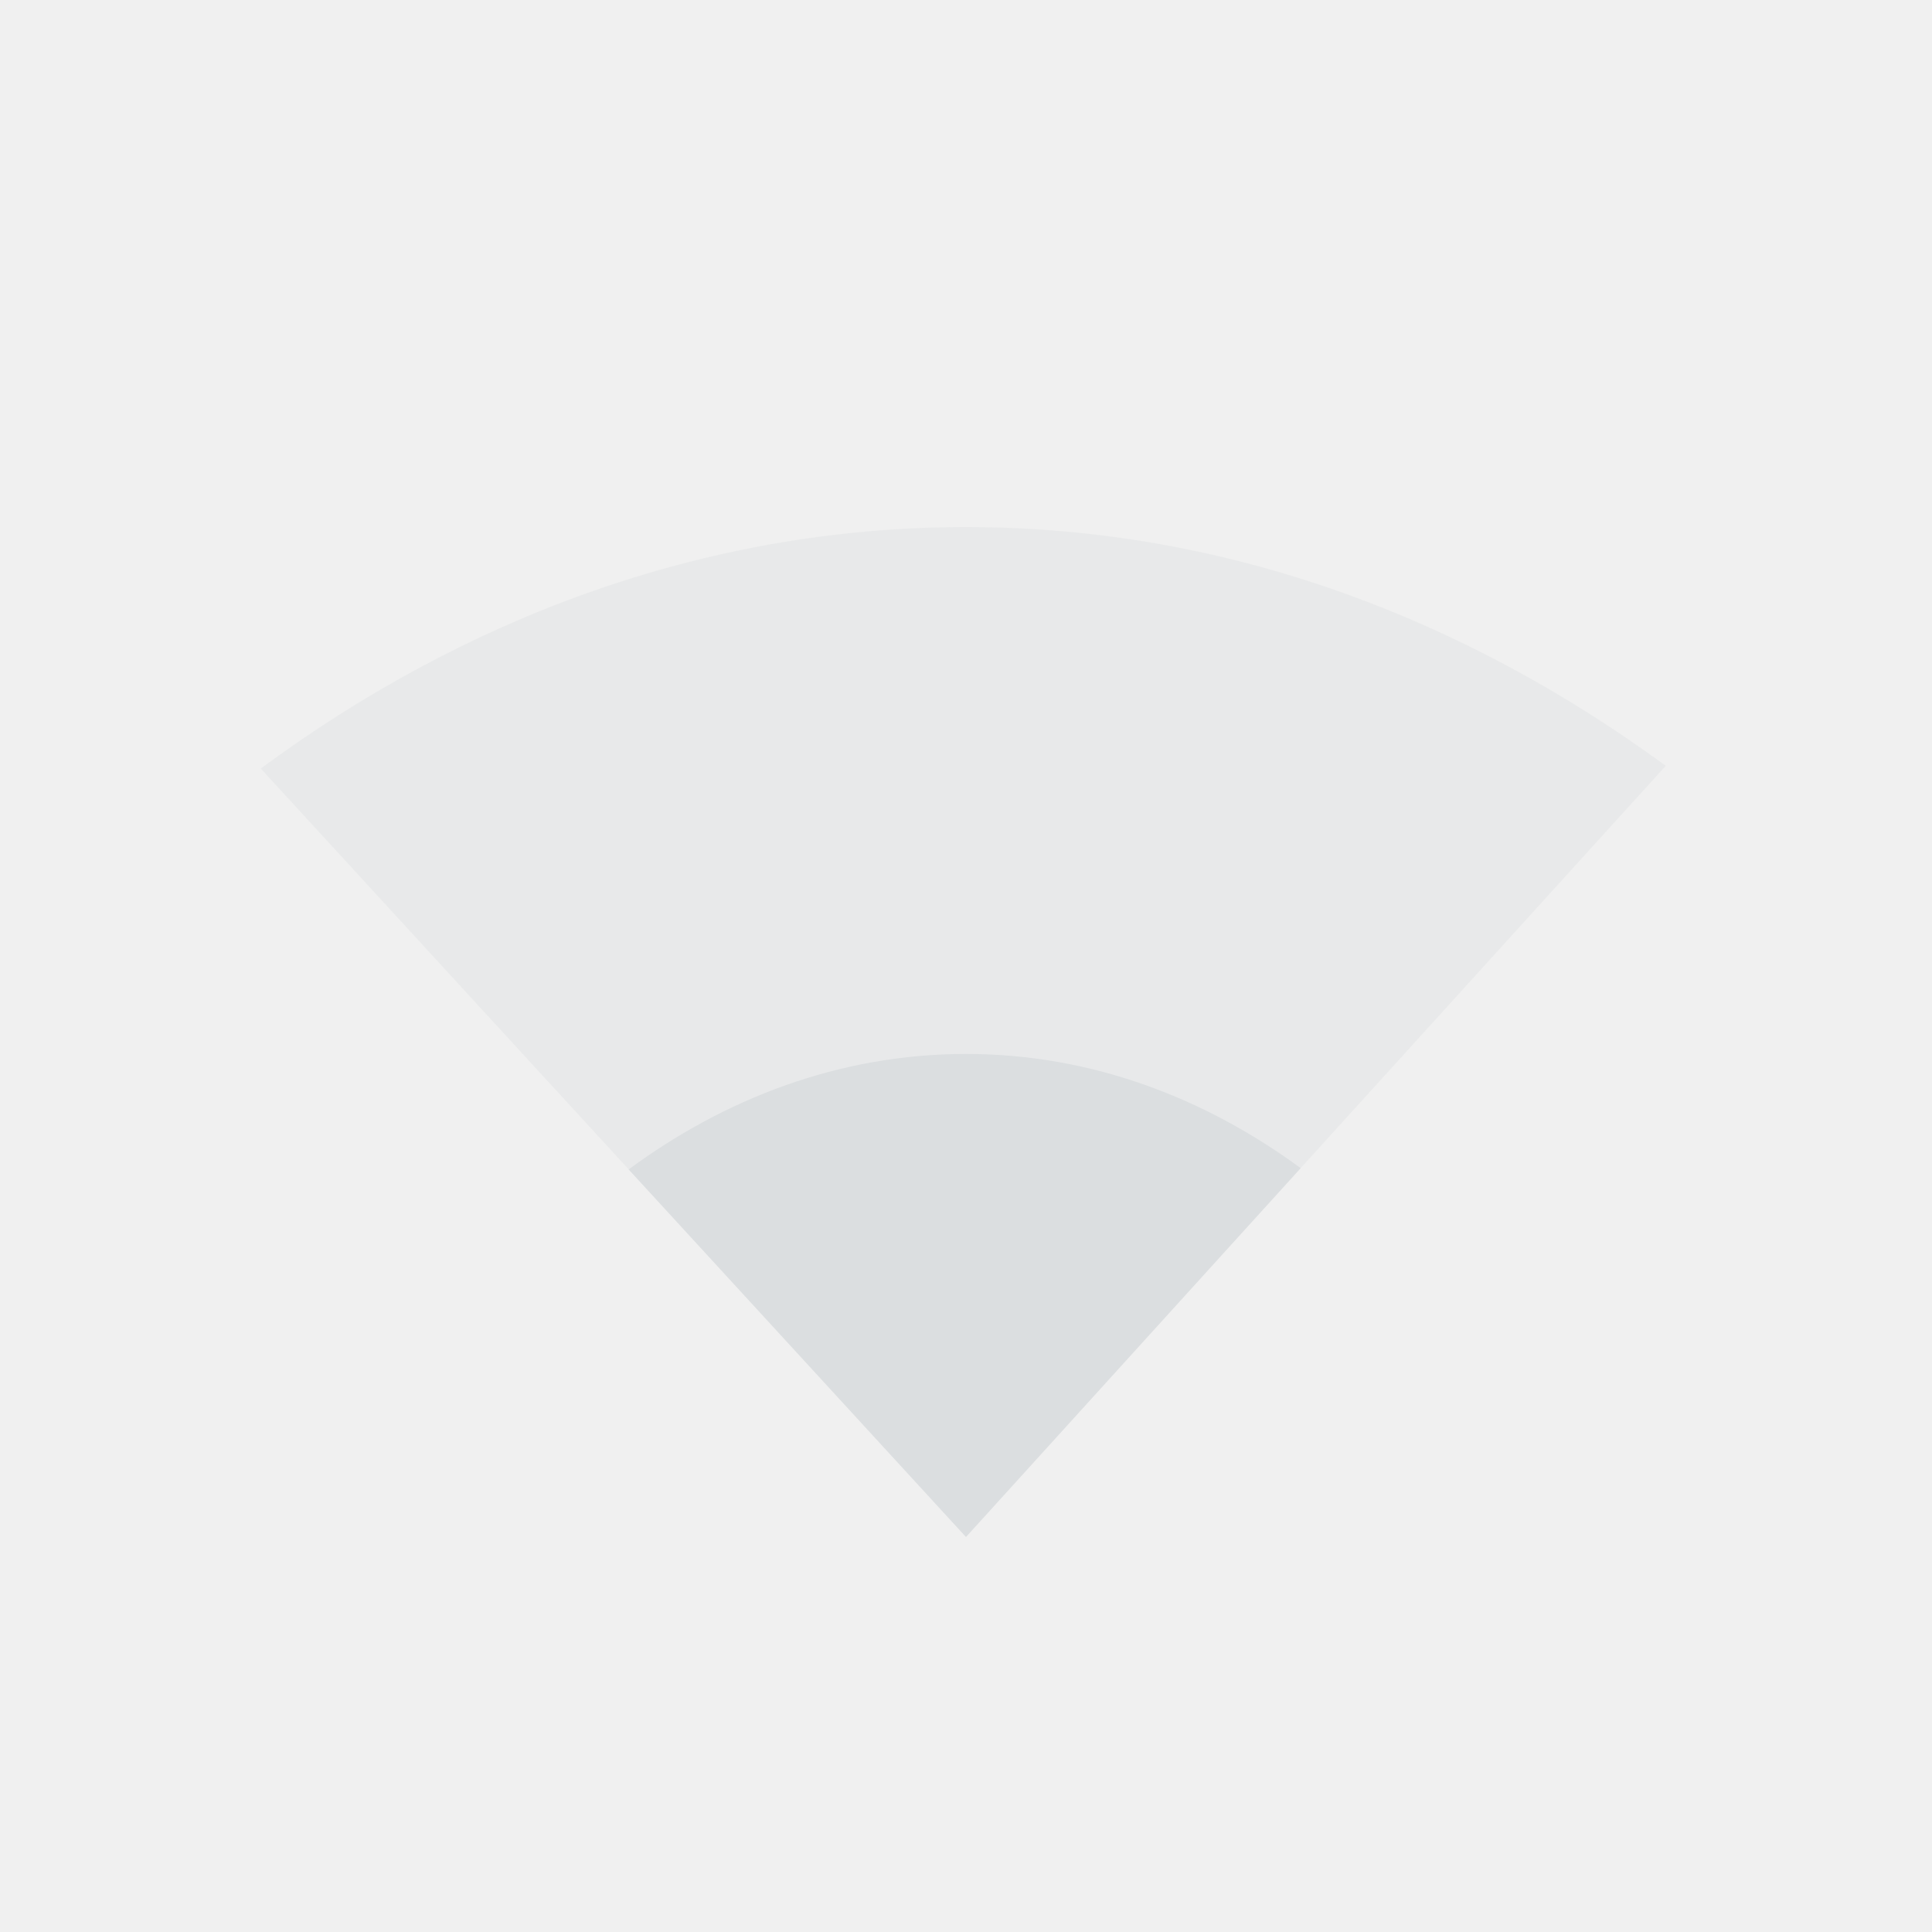
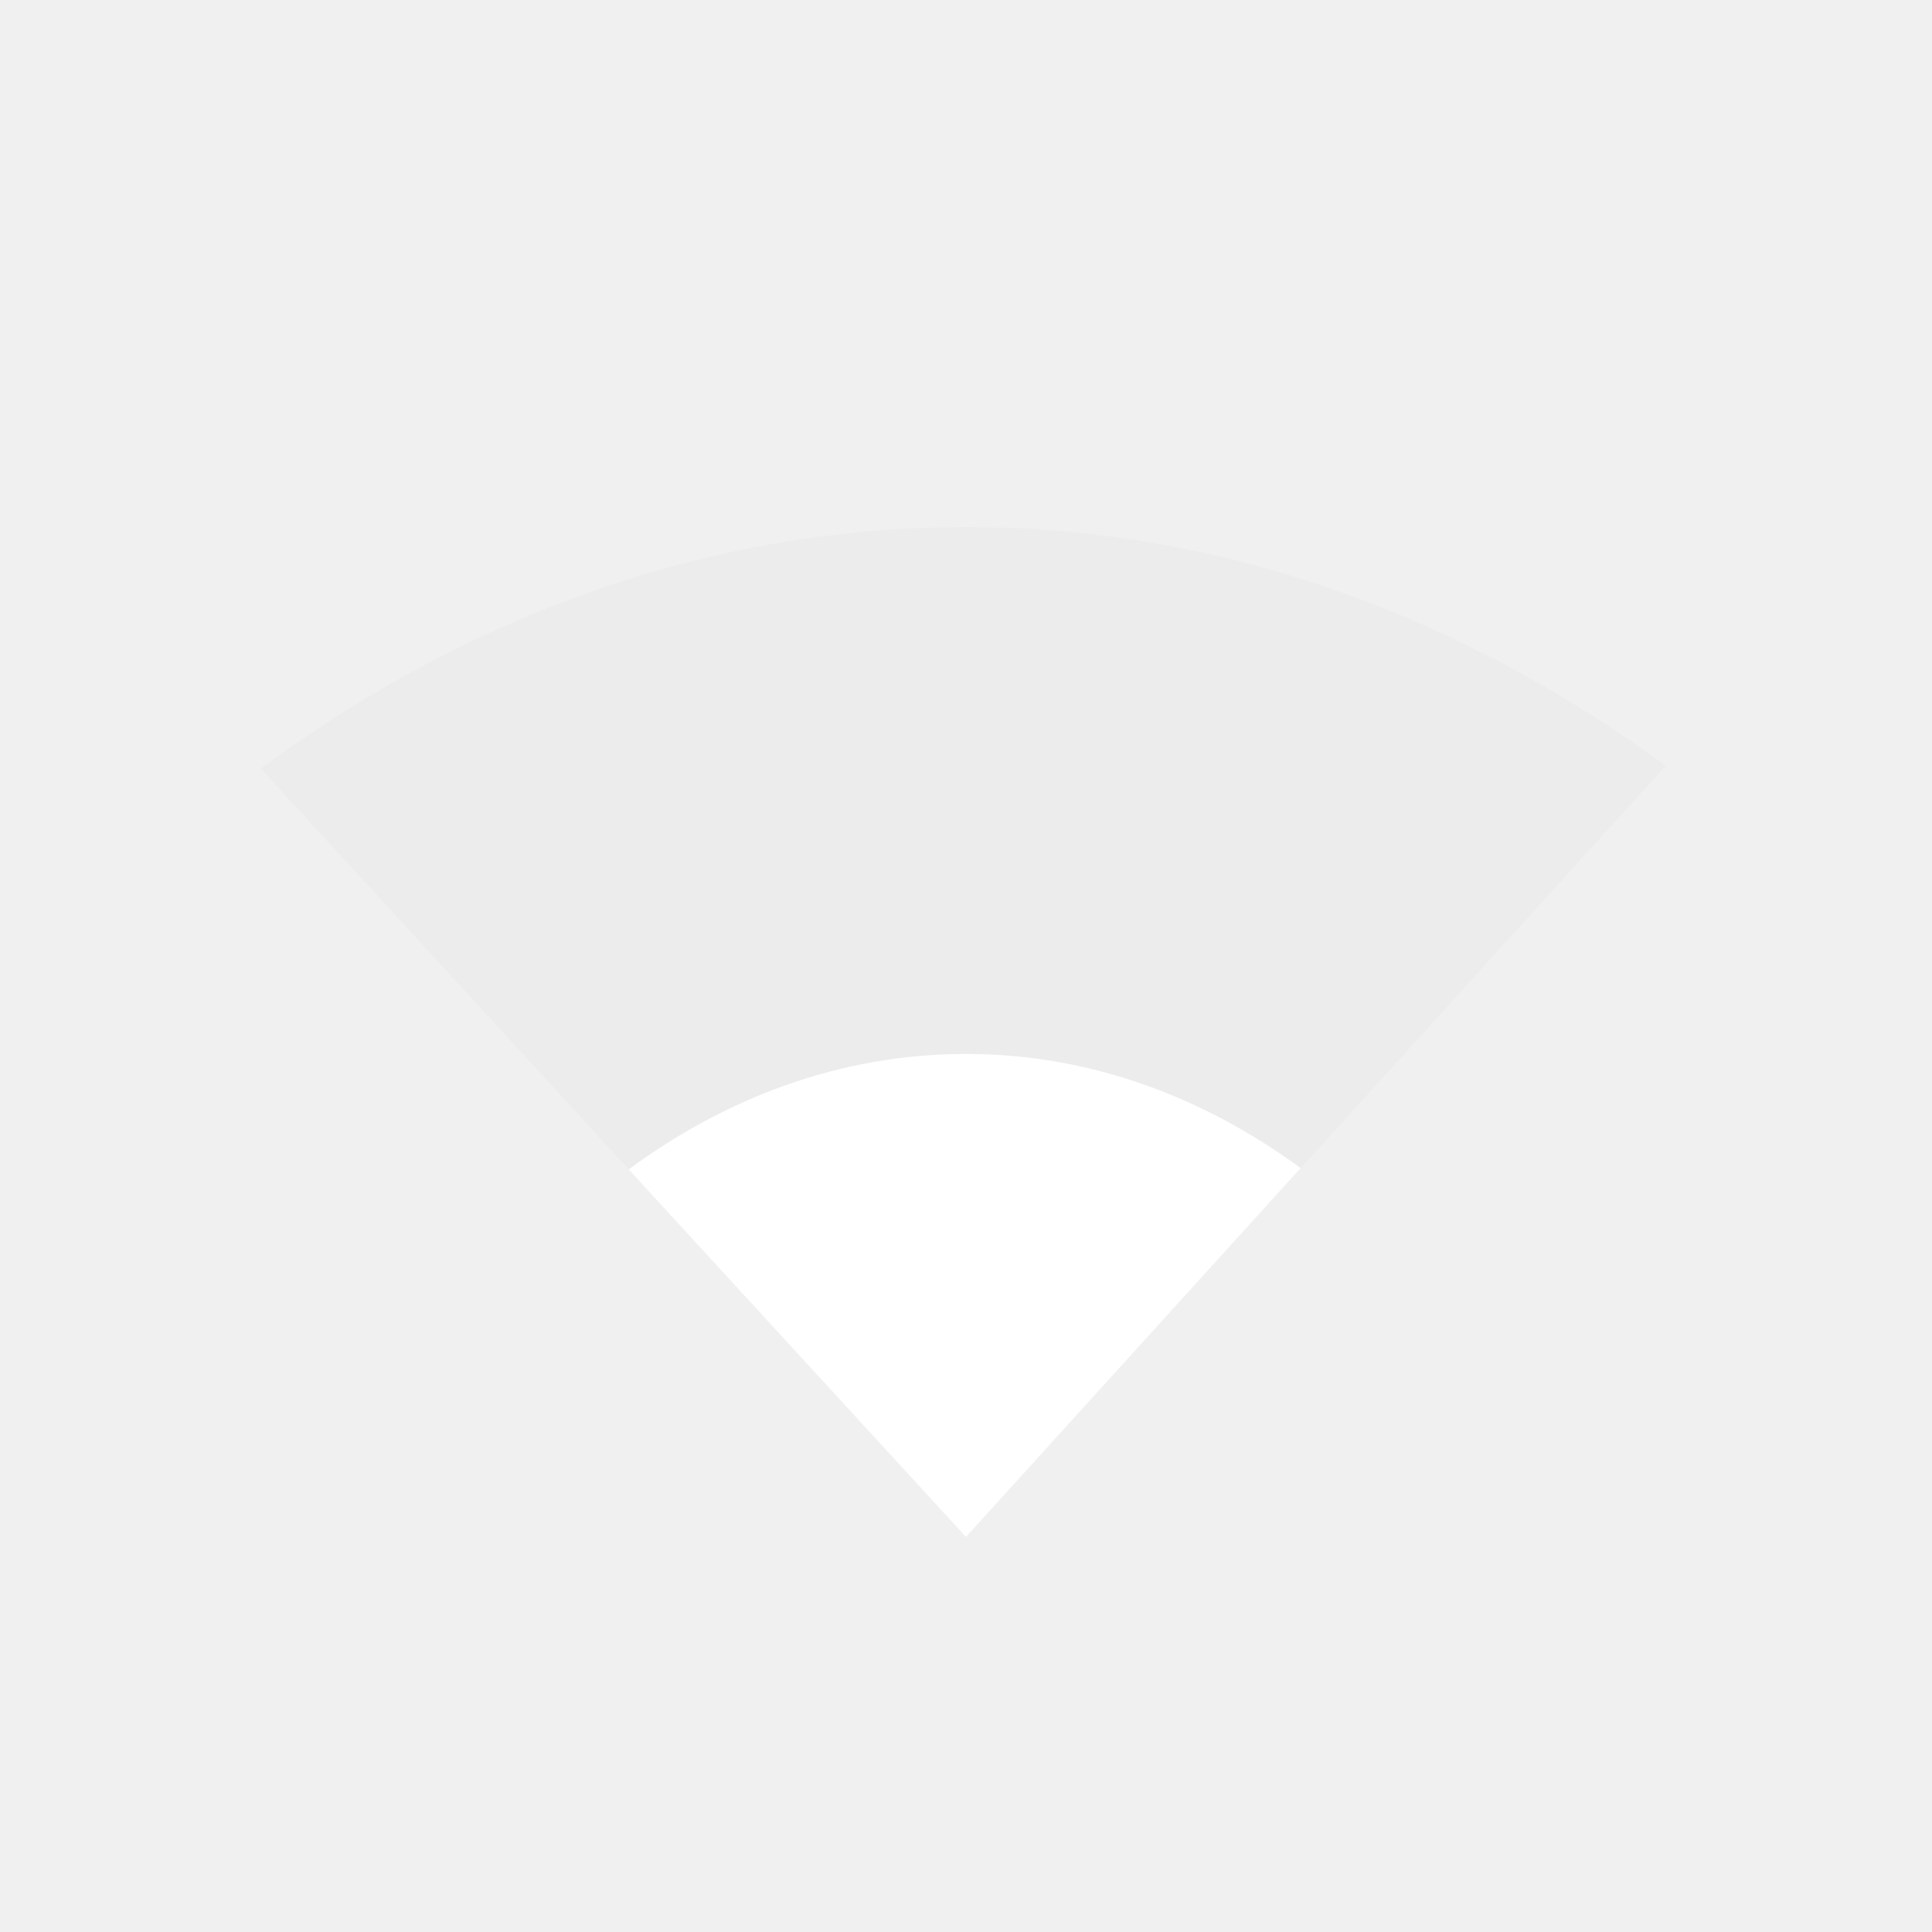
<svg xmlns="http://www.w3.org/2000/svg" xmlns:ns1="http://www.openswatchbook.org/uri/2009/osb" height="22" id="svg6530" version="1.1" viewBox="0 0 22 22" width="22">
  <defs id="defs6532">
    <linearGradient id="linearGradient5606" ns1:paint="solid">
      <stop id="stop5608" offset="0" style="stop-color:#000000;stop-opacity:1;" />
    </linearGradient>
  </defs>
  <g id="layer1" style="display:inline" transform="translate(-105.0002,-205.3605)">
    <rect clip-path="none" height="22" id="rect10082" style="color:#bebebe;display:inline;overflow:visible;visibility:visible;fill:none;stroke:none;stroke-width:1;marker:none" transform="matrix(0,-1,1,0,0,0)" width="22" x="-227.36" y="105" />
-     <path d="m 116,211.362 c -3.034,0 -5.766,1.078 -8.031,2.75 l 8.031,8.75 7.969,-8.781 c -2.257,-1.653 -4.958,-2.719 -7.969,-2.719 z" id="path10084" style="color:#000000;display:inline;overflow:visible;visibility:visible;opacity:0.35;fill:#dbdee0;fill-opacity:1;fill-rule:nonzero;stroke:none;stroke-width:1;marker:none;enable-background:accumulate" />
-     <path d="m 116,217.362 c -1.451,0 -2.758,0.516 -3.841,1.315 l 3.841,4.185 3.811,-4.2 c -1.079,-0.791 -2.371,-1.3 -3.811,-1.3 z" id="path10086" style="color:#000000;display:inline;overflow:visible;visibility:visible;fill:#dbdee0;fill-opacity:1;fill-rule:nonzero;stroke:none;stroke-width:1;marker:none;enable-background:accumulate" />
+     <path d="m 116,211.362 c -3.034,0 -5.766,1.078 -8.031,2.75 l 8.031,8.75 7.969,-8.781 c -2.257,-1.653 -4.958,-2.719 -7.969,-2.719 z" id="path10084" style="color:#000000;display:inline;overflow:visible;visibility:visible;opacity:0.35;fill:#e6e6e6;fill-opacity:1;fill-rule:nonzero;stroke:none;stroke-width:1;marker:none;enable-background:accumulate" />
+     <path d="m 116,217.362 c -1.451,0 -2.758,0.516 -3.841,1.315 l 3.841,4.185 3.811,-4.2 c -1.079,-0.791 -2.371,-1.3 -3.811,-1.3 z" id="path10086" style="color:#000000;display:inline;overflow:visible;visibility:visible;fill:#ffffff;fill-opacity:1;fill-rule:nonzero;stroke:none;stroke-width:1;marker:none;enable-background:accumulate" />
  </g>
  <g id="layer2" transform="translate(-105.0002,247.0017)" />
</svg>
